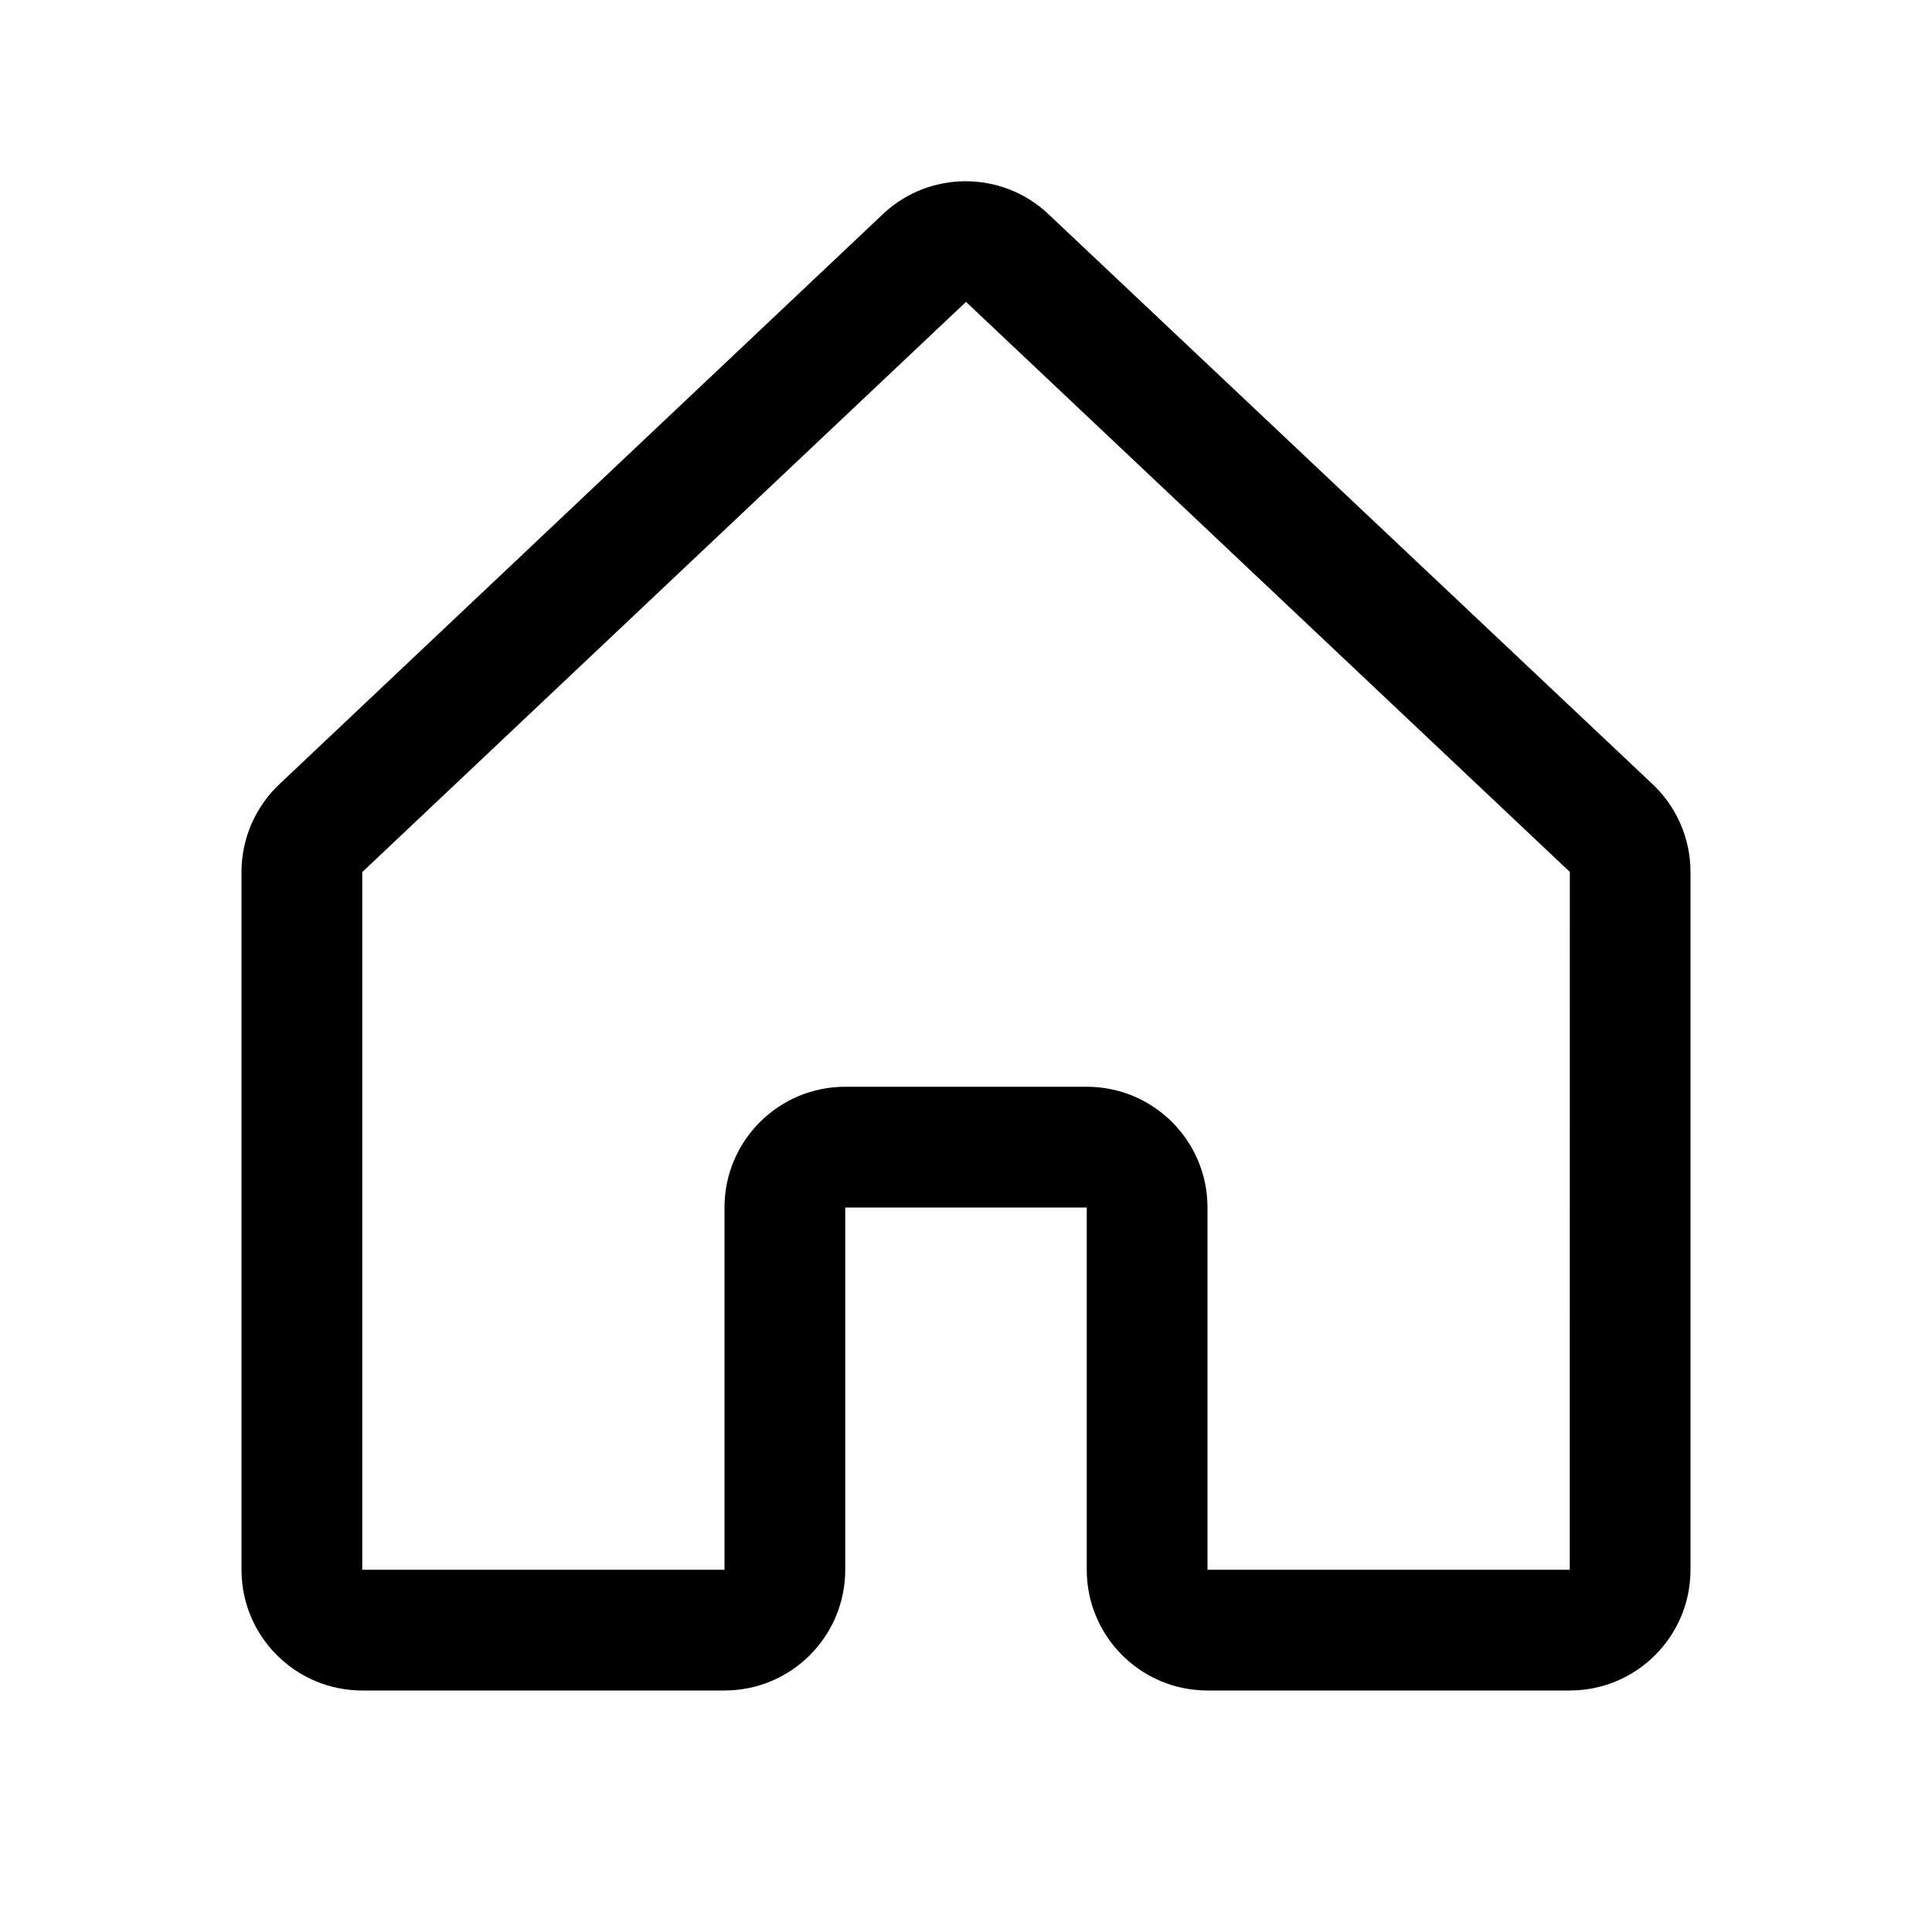
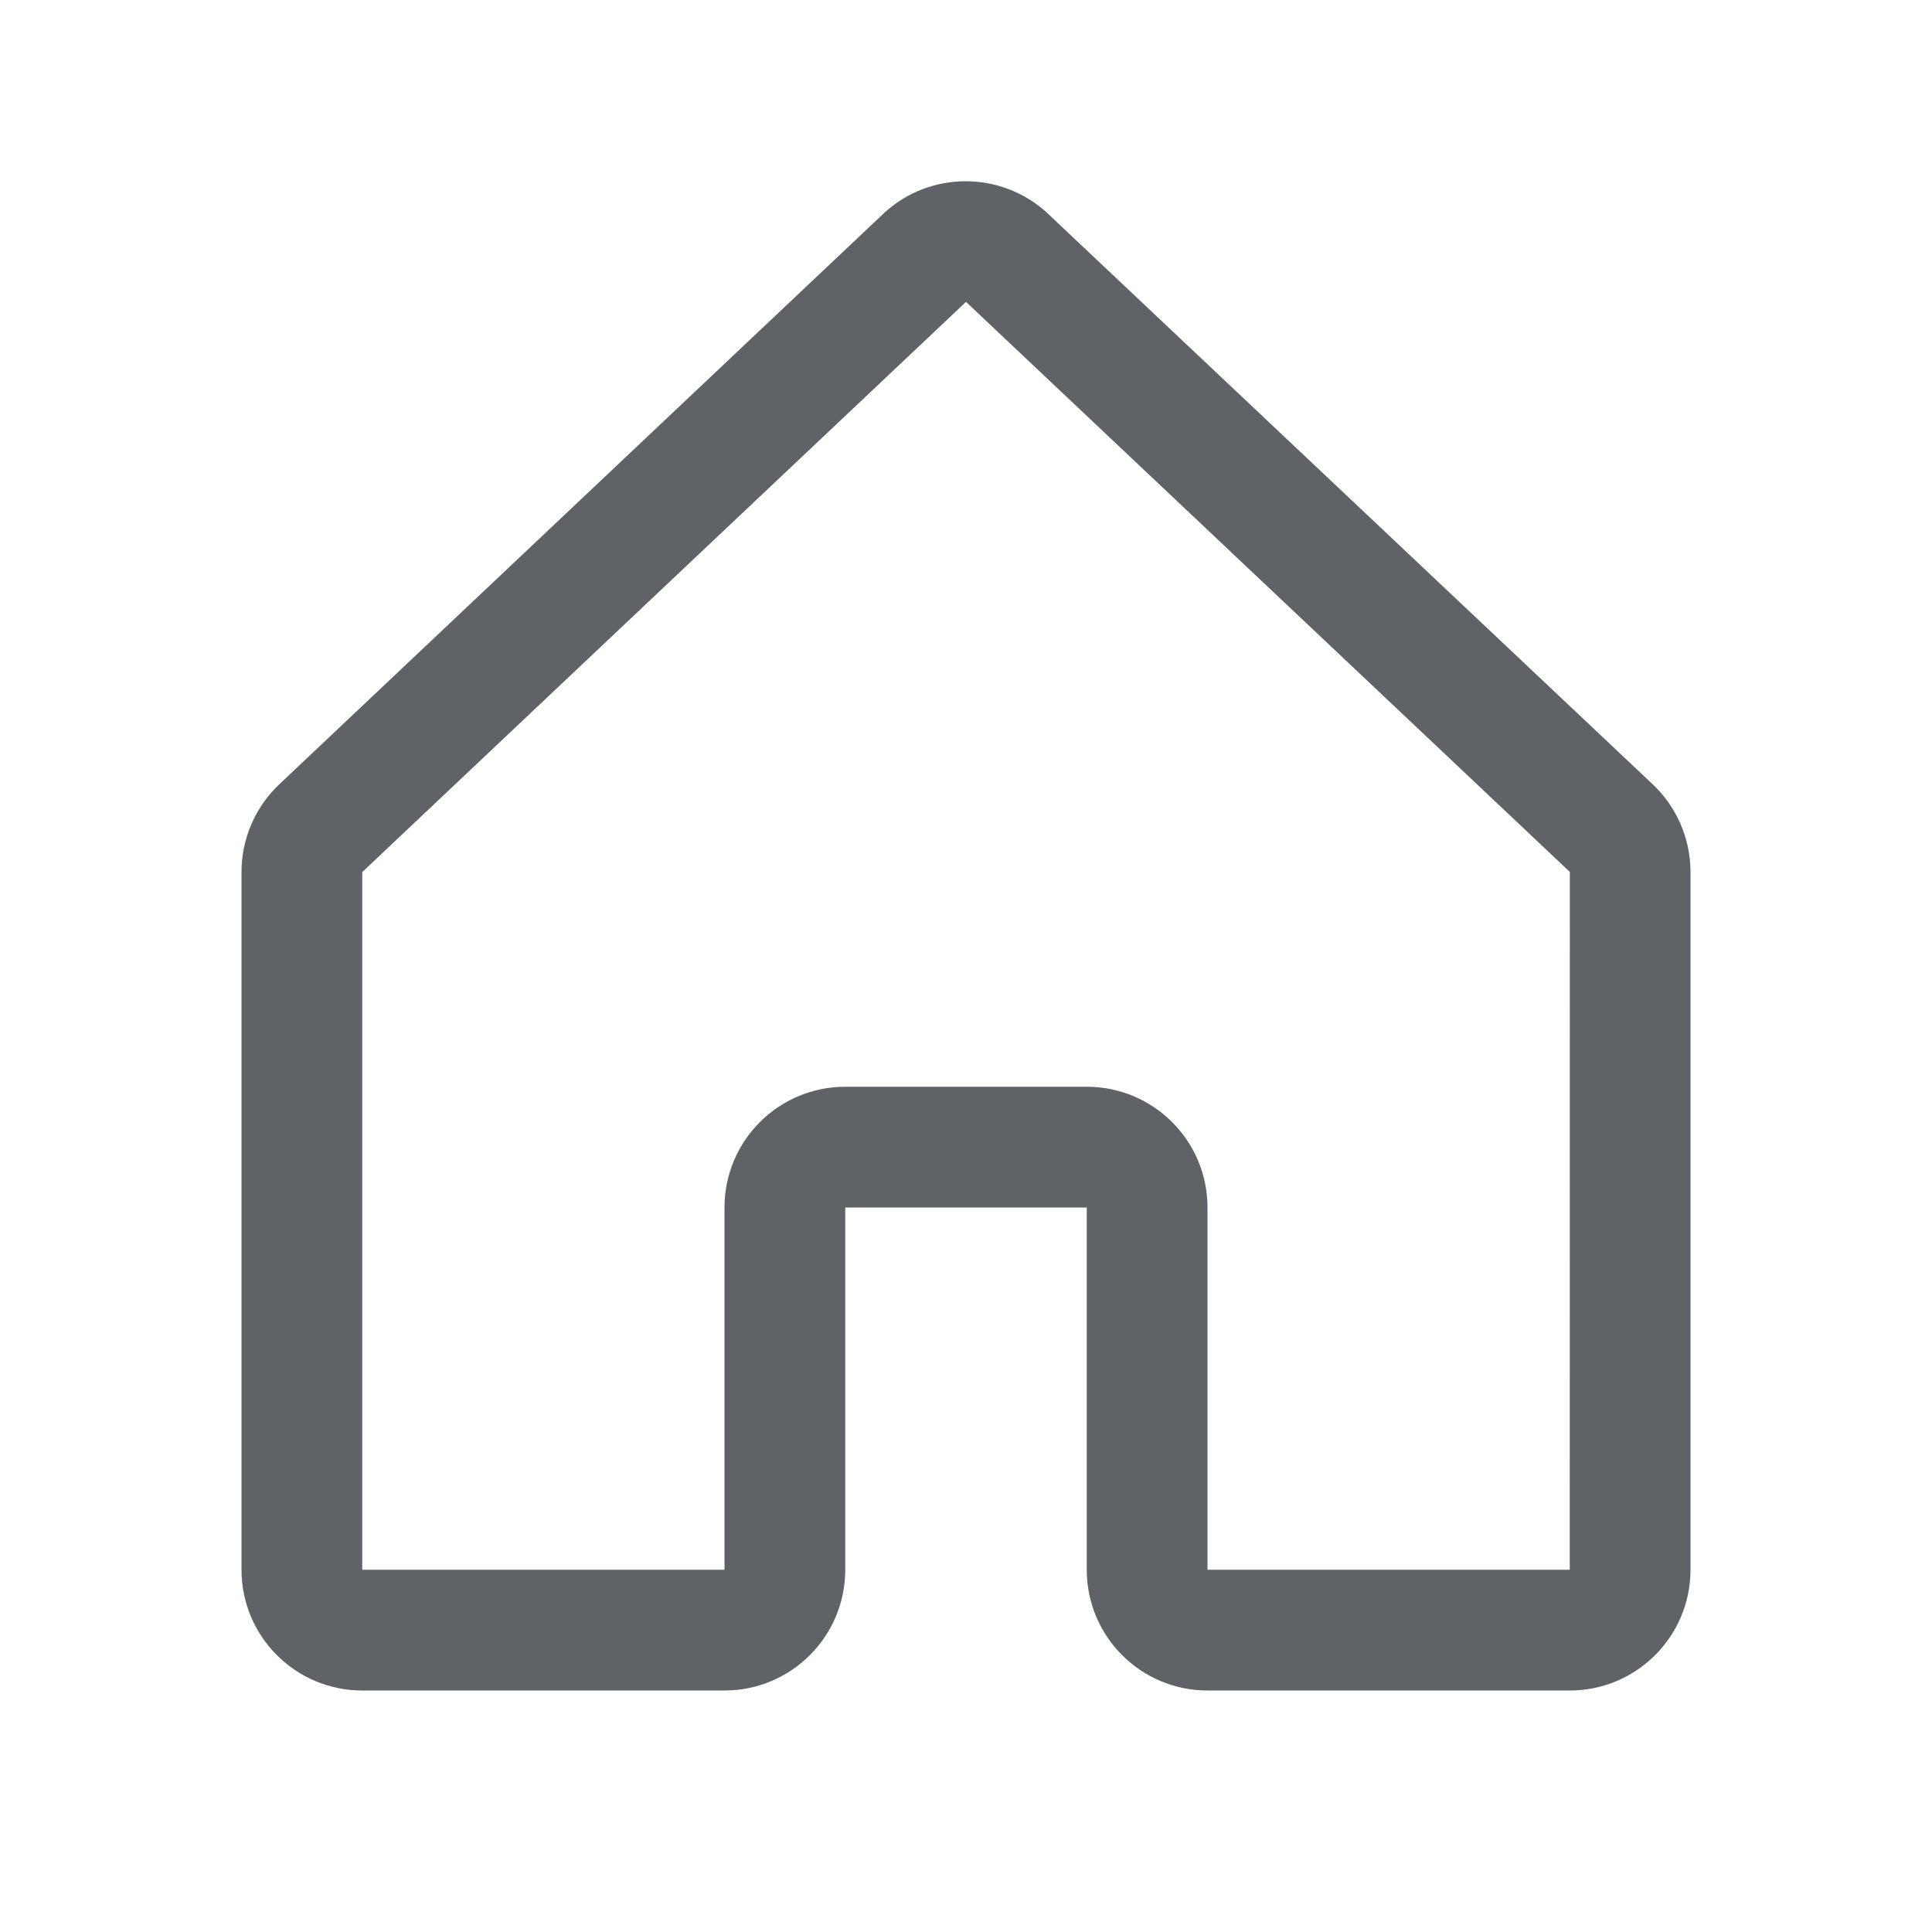
- <svg xmlns="http://www.w3.org/2000/svg" width="22" height="22" fill="#000000" viewBox="0 0 256 256">
+ <svg xmlns="http://www.w3.org/2000/svg" width="20" height="20" fill="#5F6367" viewBox="0 0 256 256">
  <path d="M218.83,103.77l-80-75.48a1.14,1.14,0,0,1-.11-.11,16,16,0,0,0-21.53,0l-.11.11L37.17,103.77A16,16,0,0,0,32,115.55V208a16,16,0,0,0,16,16H96a16,16,0,0,0,16-16V160h32v48a16,16,0,0,0,16,16h48a16,16,0,0,0,16-16V115.55A16,16,0,0,0,218.83,103.77ZM208,208H160V160a16,16,0,0,0-16-16H112a16,16,0,0,0-16,16v48H48V115.55l.11-.1L128,40l79.9,75.43.11.1Z" />
</svg>
